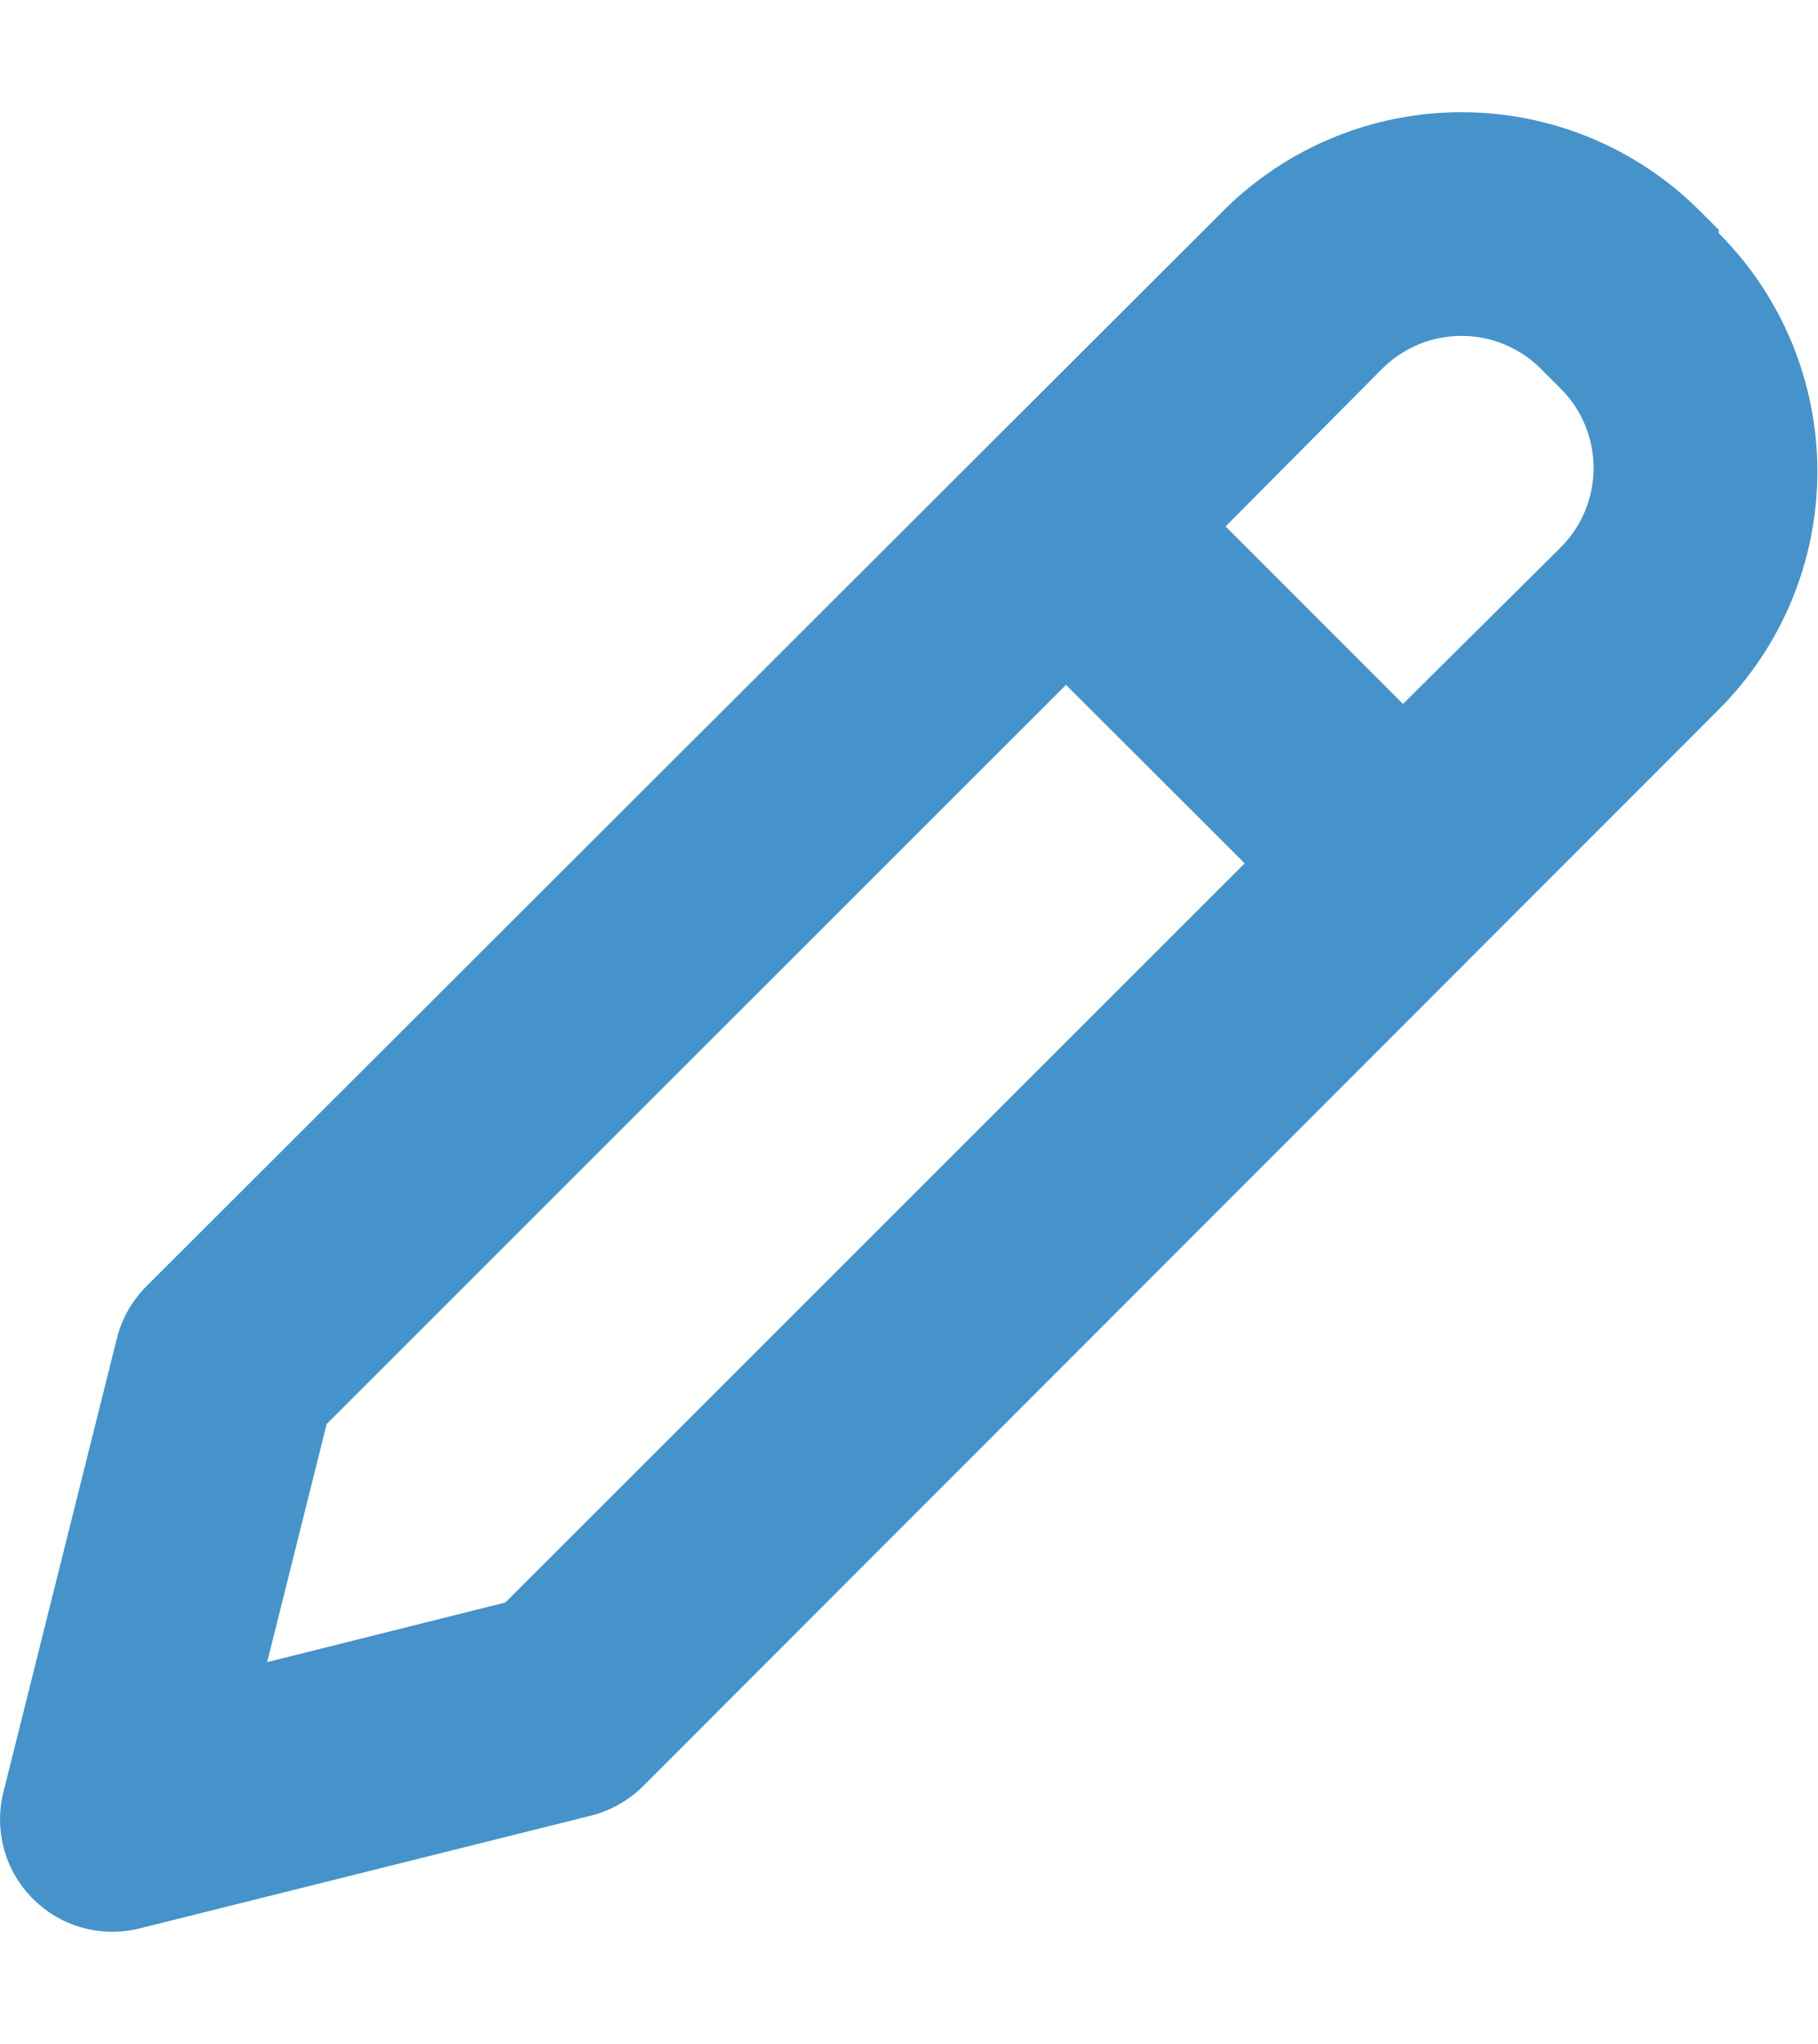
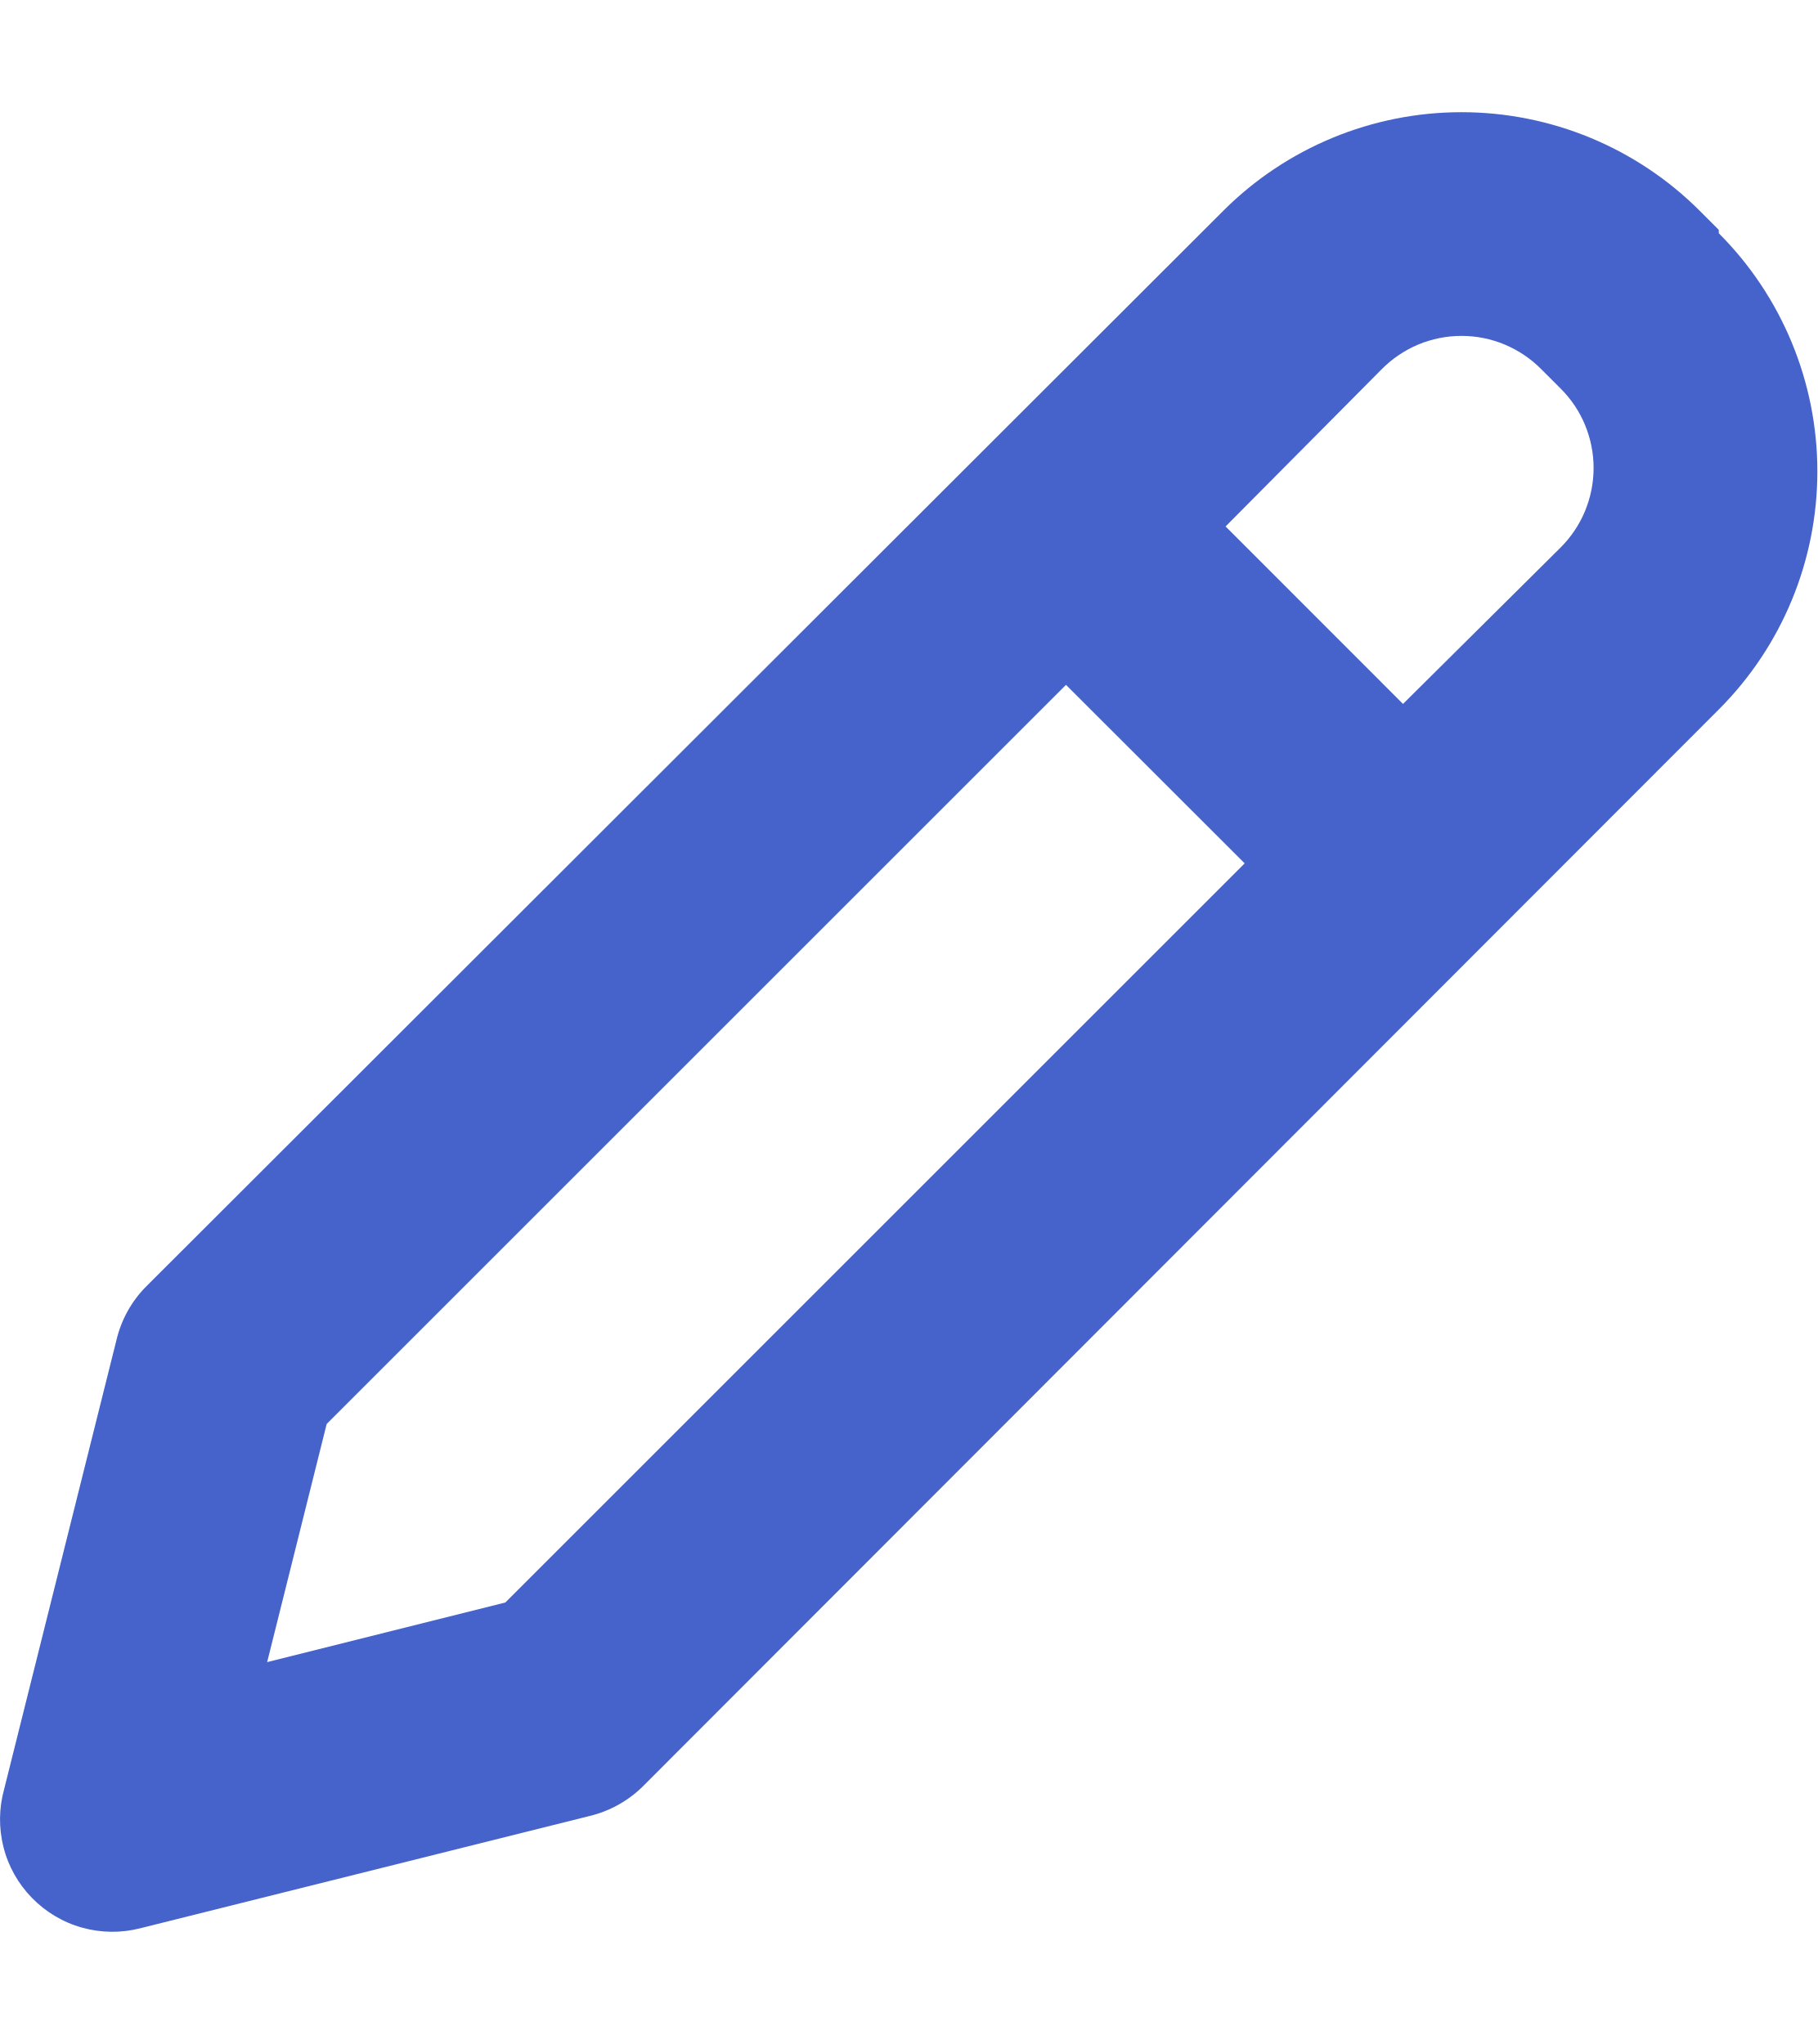
<svg xmlns="http://www.w3.org/2000/svg" width="16" height="18" viewBox="0 0 16 18" fill="none">
-   <path d="M15.132 2.024L14.964 1.856C14.408 1.3 13.653 0.988 12.867 0.988C12.081 0.988 11.326 1.3 10.77 1.856L1.283 11.333C1.157 11.461 1.068 11.622 1.026 11.798L0.037 15.754C-0.01 15.922 -0.012 16.098 0.031 16.267C0.073 16.435 0.16 16.589 0.281 16.713C0.403 16.838 0.554 16.928 0.722 16.975C0.889 17.022 1.066 17.024 1.234 16.981L5.191 15.992C5.366 15.95 5.527 15.861 5.656 15.735L15.132 6.248C15.688 5.692 16 4.938 16 4.151C16 3.365 15.688 2.61 15.132 2.054V2.024ZM4.449 14.112L2.352 14.637L2.876 12.54L9.385 6.031L10.958 7.603L4.449 14.112ZM13.737 4.824L12.352 6.199L10.79 4.636L12.165 3.251C12.257 3.158 12.366 3.085 12.486 3.034C12.607 2.984 12.736 2.958 12.867 2.958C12.998 2.958 13.127 2.984 13.247 3.034C13.368 3.085 13.477 3.158 13.569 3.251L13.737 3.419C13.83 3.511 13.904 3.62 13.954 3.741C14.004 3.862 14.03 3.991 14.03 4.121C14.03 4.252 14.004 4.381 13.954 4.502C13.904 4.622 13.83 4.732 13.737 4.824Z" fill="#4693CB" />
+   <path d="M15.132 2.024L14.964 1.856C14.408 1.3 13.653 0.988 12.867 0.988C12.081 0.988 11.326 1.3 10.77 1.856L1.283 11.333C1.157 11.461 1.068 11.622 1.026 11.798L0.037 15.754C-0.01 15.922 -0.012 16.098 0.031 16.267C0.073 16.435 0.16 16.589 0.281 16.713C0.403 16.838 0.554 16.928 0.722 16.975C0.889 17.022 1.066 17.024 1.234 16.981L5.191 15.992C5.366 15.95 5.527 15.861 5.656 15.735L15.132 6.248C15.688 5.692 16 4.938 16 4.151C16 3.365 15.688 2.61 15.132 2.054V2.024ZM4.449 14.112L2.352 14.637L2.876 12.54L9.385 6.031L10.958 7.603L4.449 14.112ZM13.737 4.824L12.352 6.199L10.79 4.636L12.165 3.251C12.257 3.158 12.366 3.085 12.486 3.034C12.607 2.984 12.736 2.958 12.867 2.958C12.998 2.958 13.127 2.984 13.247 3.034C13.368 3.085 13.477 3.158 13.569 3.251L13.737 3.419C13.83 3.511 13.904 3.62 13.954 3.741C14.004 3.862 14.03 3.991 14.03 4.121C14.03 4.252 14.004 4.381 13.954 4.502C13.904 4.622 13.83 4.732 13.737 4.824Z" fill="#4663CB" />
</svg>
